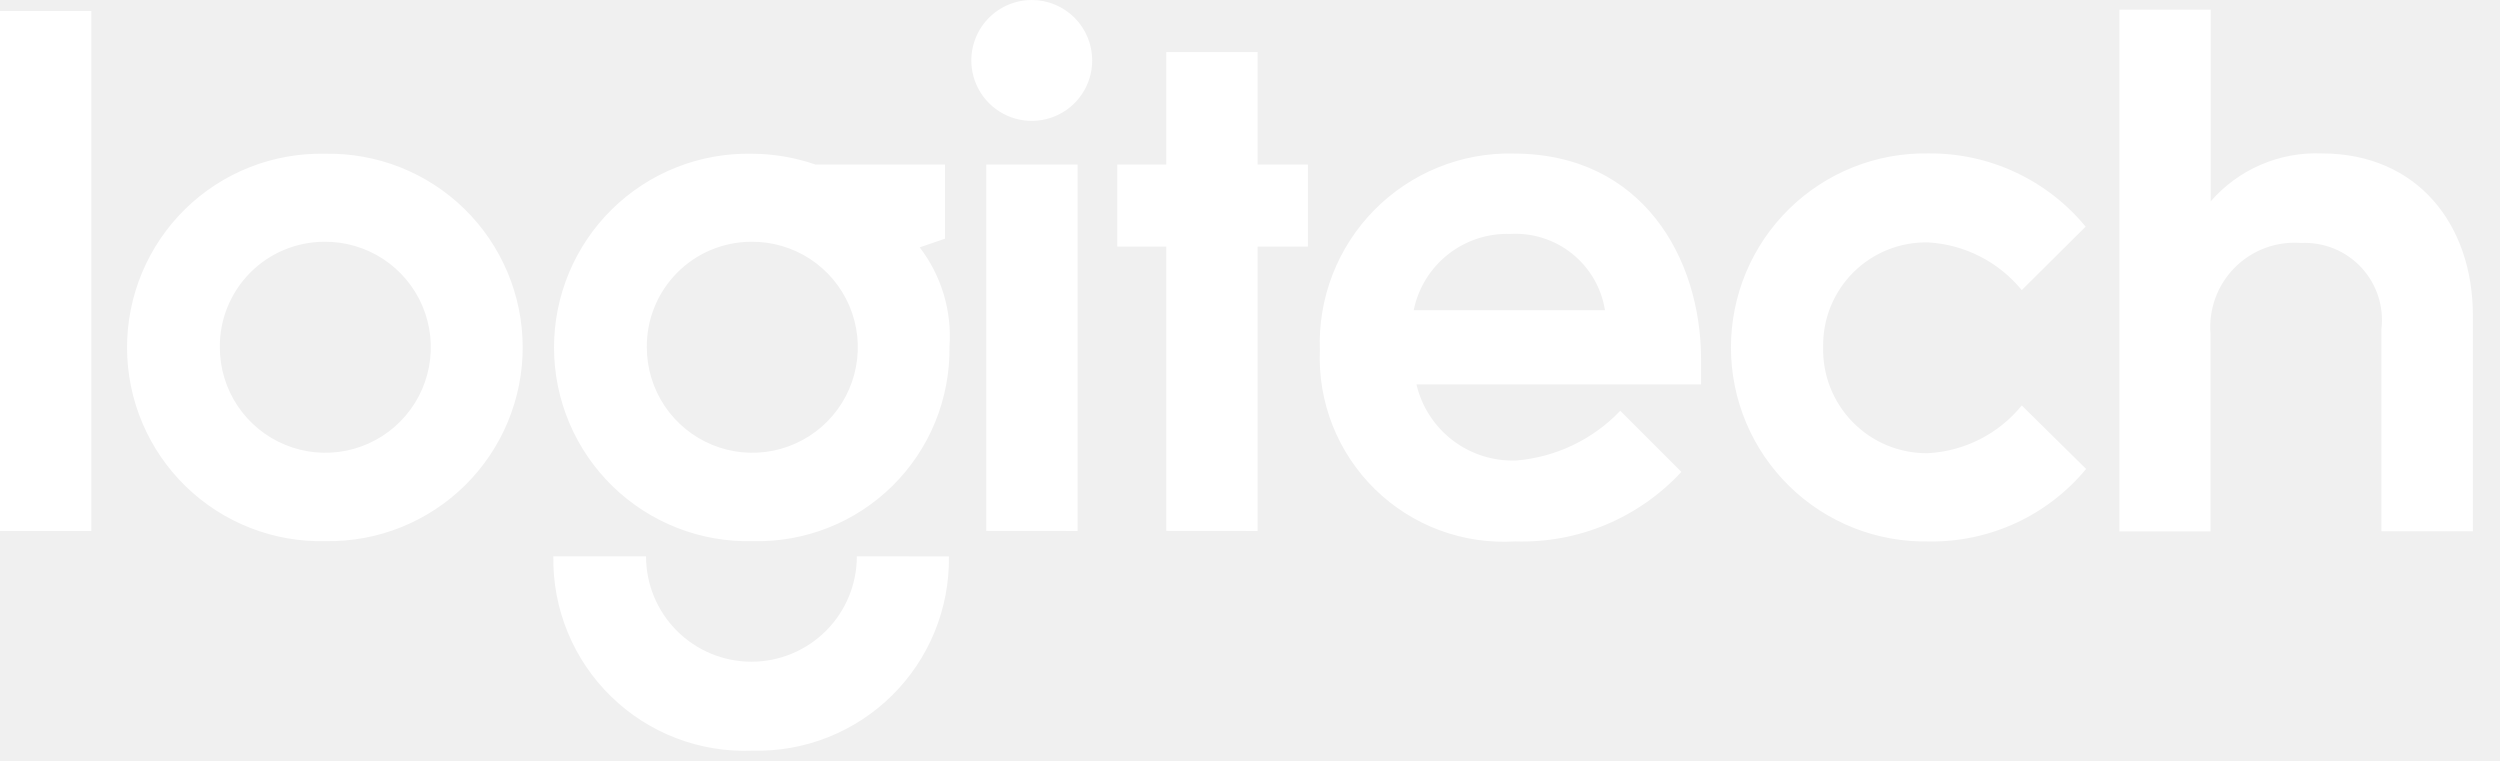
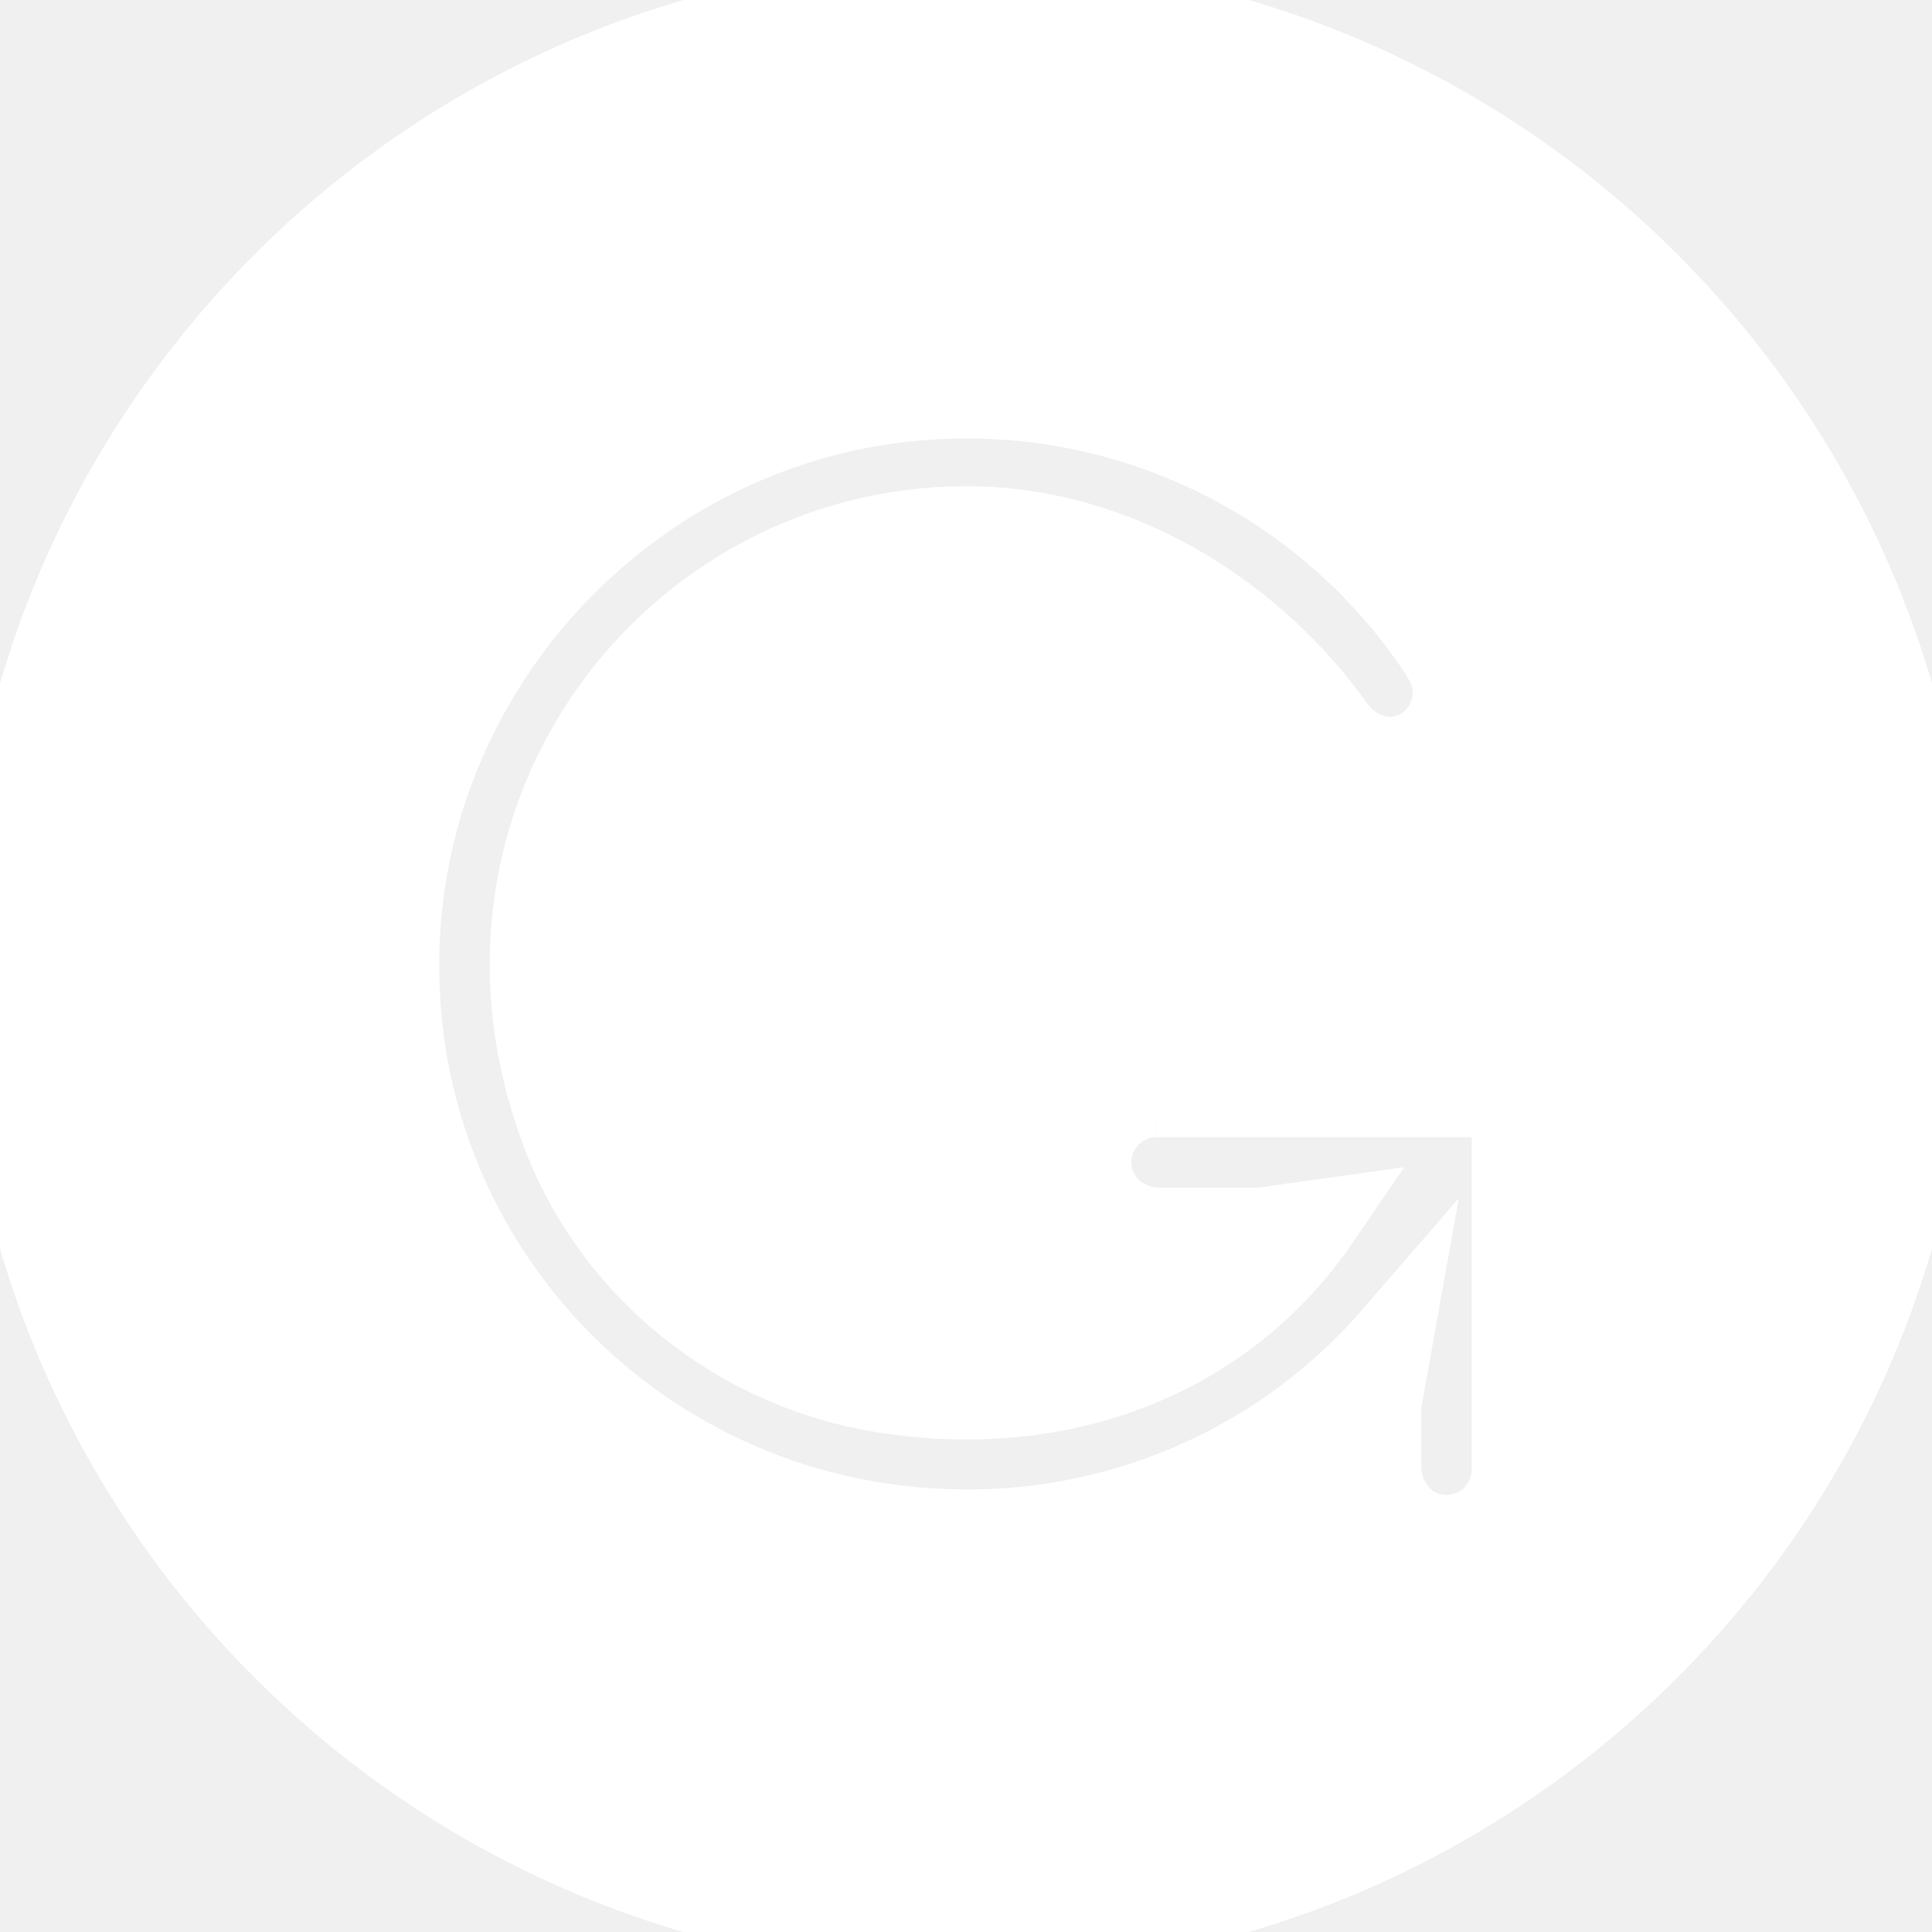
- <svg xmlns="http://www.w3.org/2000/svg" width="92" height="28" viewBox="0 0 92 28" fill="none">
-   <g clip-path="url(#clip0_512_10975)">
-     <path d="M0 19.54V0.405H3.361V19.54H0ZM11.965 5.658C11.014 5.637 10.069 5.806 9.184 6.156C8.299 6.505 7.494 7.028 6.814 7.694C6.135 8.36 5.596 9.155 5.228 10.033C4.861 10.91 4.673 11.852 4.675 12.803C4.677 13.754 4.87 14.695 5.241 15.571C5.613 16.447 6.156 17.239 6.838 17.902C7.521 18.564 8.329 19.084 9.215 19.429C10.101 19.775 11.048 19.939 11.999 19.914C12.945 19.928 13.885 19.754 14.764 19.401C15.642 19.048 16.441 18.524 17.115 17.859C17.789 17.194 18.323 16.401 18.687 15.527C19.051 14.653 19.238 13.716 19.235 12.769C19.233 11.822 19.043 10.886 18.674 10.014C18.306 9.141 17.768 8.351 17.091 7.689C16.415 7.027 15.613 6.507 14.733 6.158C13.852 5.81 12.912 5.64 11.965 5.658ZM11.926 8.897C12.696 8.888 13.451 9.108 14.096 9.529C14.74 9.95 15.245 10.553 15.546 11.262C15.846 11.97 15.93 12.752 15.785 13.508C15.641 14.264 15.274 14.96 14.733 15.508C14.192 16.056 13.501 16.43 12.746 16.584C11.992 16.737 11.209 16.663 10.497 16.37C9.785 16.078 9.176 15.58 8.747 14.941C8.318 14.302 8.09 13.549 8.09 12.779C8.085 12.272 8.181 11.769 8.372 11.299C8.563 10.829 8.845 10.402 9.201 10.041C9.558 9.68 9.982 9.393 10.45 9.197C10.917 9.001 11.419 8.899 11.926 8.897ZM27.678 5.658C26.727 5.637 25.782 5.806 24.897 6.156C24.012 6.505 23.207 7.028 22.527 7.694C21.848 8.36 21.309 9.155 20.941 10.033C20.574 10.91 20.386 11.852 20.388 12.803C20.39 13.754 20.583 14.695 20.954 15.571C21.326 16.447 21.869 17.239 22.551 17.902C23.234 18.564 24.042 19.084 24.928 19.429C25.814 19.775 26.761 19.939 27.712 19.914C28.661 19.937 29.606 19.768 30.489 19.417C31.372 19.067 32.175 18.541 32.85 17.873C33.525 17.204 34.058 16.407 34.417 15.527C34.776 14.648 34.954 13.705 34.941 12.755C35.035 11.444 34.645 10.145 33.845 9.103L34.777 8.784V6.055H30.009C29.26 5.796 28.472 5.661 27.678 5.658ZM27.64 8.897C28.409 8.888 29.164 9.108 29.809 9.529C30.453 9.95 30.958 10.553 31.259 11.262C31.559 11.97 31.643 12.752 31.498 13.508C31.354 14.264 30.988 14.96 30.447 15.508C29.905 16.056 29.214 16.43 28.459 16.584C27.705 16.737 26.922 16.663 26.21 16.37C25.498 16.078 24.889 15.58 24.46 14.941C24.032 14.302 23.803 13.549 23.803 12.779C23.798 12.272 23.894 11.769 24.085 11.299C24.276 10.829 24.558 10.402 24.914 10.041C25.271 9.68 25.695 9.393 26.163 9.197C26.63 9.001 27.132 8.899 27.64 8.897ZM31.532 20.472C31.532 21.501 31.123 22.487 30.396 23.215C29.668 23.942 28.682 24.351 27.653 24.351C26.624 24.351 25.637 23.942 24.91 23.215C24.182 22.487 23.774 21.501 23.774 20.472H20.363C20.347 21.431 20.527 22.383 20.892 23.269C21.257 24.156 21.799 24.959 22.485 25.628C23.171 26.298 23.987 26.821 24.882 27.164C25.778 27.507 26.734 27.664 27.692 27.625C28.641 27.649 29.585 27.482 30.468 27.132C31.351 26.782 32.154 26.258 32.829 25.59C33.504 24.923 34.037 24.125 34.396 23.247C34.756 22.368 34.934 21.426 34.92 20.476L31.532 20.472ZM36.294 19.537V6.055H39.656V19.54L36.294 19.537ZM42.919 19.537V9.076H41.116V6.055H42.919V1.915H46.28V6.055H48.131V9.076H46.28V19.54L42.919 19.537ZM40.193 2.224C40.193 2.664 40.063 3.094 39.818 3.46C39.574 3.826 39.226 4.111 38.82 4.279C38.414 4.448 37.966 4.492 37.535 4.406C37.103 4.32 36.707 4.108 36.396 3.797C36.085 3.486 35.873 3.09 35.787 2.658C35.702 2.227 35.745 1.779 35.914 1.373C36.082 0.967 36.367 0.619 36.733 0.375C37.099 0.13 37.529 0 37.969 0C38.559 0 39.124 0.234 39.542 0.651C39.959 1.069 40.193 1.634 40.193 2.224ZM55.688 5.65C54.738 5.63 53.794 5.805 52.914 6.164C52.033 6.522 51.236 7.057 50.569 7.734C49.903 8.412 49.382 9.218 49.038 10.104C48.695 10.991 48.535 11.938 48.571 12.887C48.532 13.835 48.692 14.78 49.042 15.662C49.392 16.544 49.923 17.342 50.601 18.006C51.279 18.669 52.089 19.183 52.978 19.513C53.867 19.843 54.816 19.983 55.763 19.924C56.905 19.96 58.042 19.75 59.096 19.309C60.151 18.867 61.098 18.205 61.874 17.366L59.627 15.116C58.619 16.172 57.26 16.823 55.806 16.946C54.963 16.98 54.134 16.718 53.462 16.207C52.791 15.696 52.318 14.967 52.125 14.145H62.599V13.22C62.599 9.526 60.461 5.651 55.694 5.651L55.688 5.65ZM55.577 8.609C56.403 8.561 57.217 8.822 57.861 9.341C58.505 9.86 58.934 10.599 59.063 11.416H52.024C52.189 10.603 52.637 9.875 53.288 9.361C53.94 8.847 54.752 8.58 55.581 8.609H55.577ZM71.001 19.925C70.05 19.946 69.105 19.778 68.221 19.429C67.336 19.08 66.53 18.559 65.85 17.894C65.17 17.23 64.629 16.437 64.26 15.561C63.89 14.684 63.7 13.744 63.699 12.793C63.698 11.842 63.887 10.901 64.254 10.024C64.622 9.147 65.161 8.353 65.84 7.687C66.519 7.021 67.323 6.498 68.207 6.148C69.091 5.797 70.036 5.627 70.987 5.646C72.087 5.638 73.176 5.875 74.173 6.342C75.171 6.808 76.051 7.491 76.751 8.341L74.401 10.676C73.981 10.162 73.459 9.741 72.868 9.439C72.276 9.137 71.629 8.96 70.966 8.921C70.456 8.909 69.948 8.999 69.474 9.188C69 9.377 68.568 9.66 68.206 10.02C67.844 10.38 67.559 10.81 67.367 11.283C67.176 11.756 67.082 12.263 67.092 12.774C67.079 13.285 67.17 13.794 67.358 14.269C67.547 14.745 67.829 15.178 68.188 15.542C68.547 15.906 68.975 16.195 69.448 16.39C69.921 16.585 70.428 16.683 70.94 16.678C71.607 16.644 72.26 16.469 72.856 16.167C73.453 15.864 73.979 15.44 74.401 14.921L76.769 17.257C76.068 18.104 75.186 18.784 74.187 19.246C73.189 19.707 72.1 19.94 71 19.926L71.001 19.925ZM77.994 19.55V0.356H81.355V7.408C81.86 6.827 82.49 6.366 83.198 6.062C83.905 5.757 84.672 5.615 85.442 5.646C88.962 5.646 91.002 8.263 91.002 11.609V19.55H87.635V12.122C87.685 11.712 87.646 11.296 87.519 10.903C87.391 10.509 87.18 10.149 86.899 9.846C86.618 9.543 86.274 9.305 85.892 9.149C85.509 8.993 85.097 8.922 84.684 8.941C84.236 8.906 83.784 8.968 83.362 9.124C82.94 9.281 82.557 9.527 82.239 9.846C81.922 10.166 81.677 10.55 81.524 10.973C81.37 11.396 81.31 11.848 81.348 12.297V19.555H77.994V19.55Z" fill="white" />
+ <svg xmlns="http://www.w3.org/2000/svg" fill="#ffffff" viewBox="0 0 24 24" role="img" stroke="#ffffff">
+   <g id="SVGRepo_bgCarrier" stroke-width="0" />
+   <g id="SVGRepo_tracerCarrier" stroke-linecap="round" stroke-linejoin="round" />
+   <g id="SVGRepo_iconCarrier">
+     <path d="M24 12c0 6.627-5.373 12-12 12S0 18.627 0 12C0 5.372 5.373 0 12 0c6.628 0 12 5.372 12 12m-9.633 1.626a.81.815 0 0 0-.799.965c.071.393.44.662.84.662h1.257l.729-.102c-1.166 1.71-3.19 2.498-5.405 2.15-1.802-.282-3.35-1.502-4.003-3.205-1.483-3.865 1.34-7.556 5.02-7.556 1.916 0 3.598 1.122 4.562 2.478.277.39.763.504 1.133.248a.795.8 0 0 0 .236-1.069h.006a7.04 7.04 0 0 0-6.425-3.233c-3.508.236-6.347 3.107-6.55 6.617-.233 4.086 3.007 7.421 7.037 7.421a6.976 6.976 0 0 0 5.304-2.413l-.153.855v.773c0 .4.269.77.662.84a.814.814 0 0 0 .964-.8v-4.63h-4.415" />
  </g>
-   <defs>
-     <clipPath id="clip0_512_10975">
-       <rect width="91.001" height="27.625" fill="white" />
-     </clipPath>
-   </defs>
</svg>
